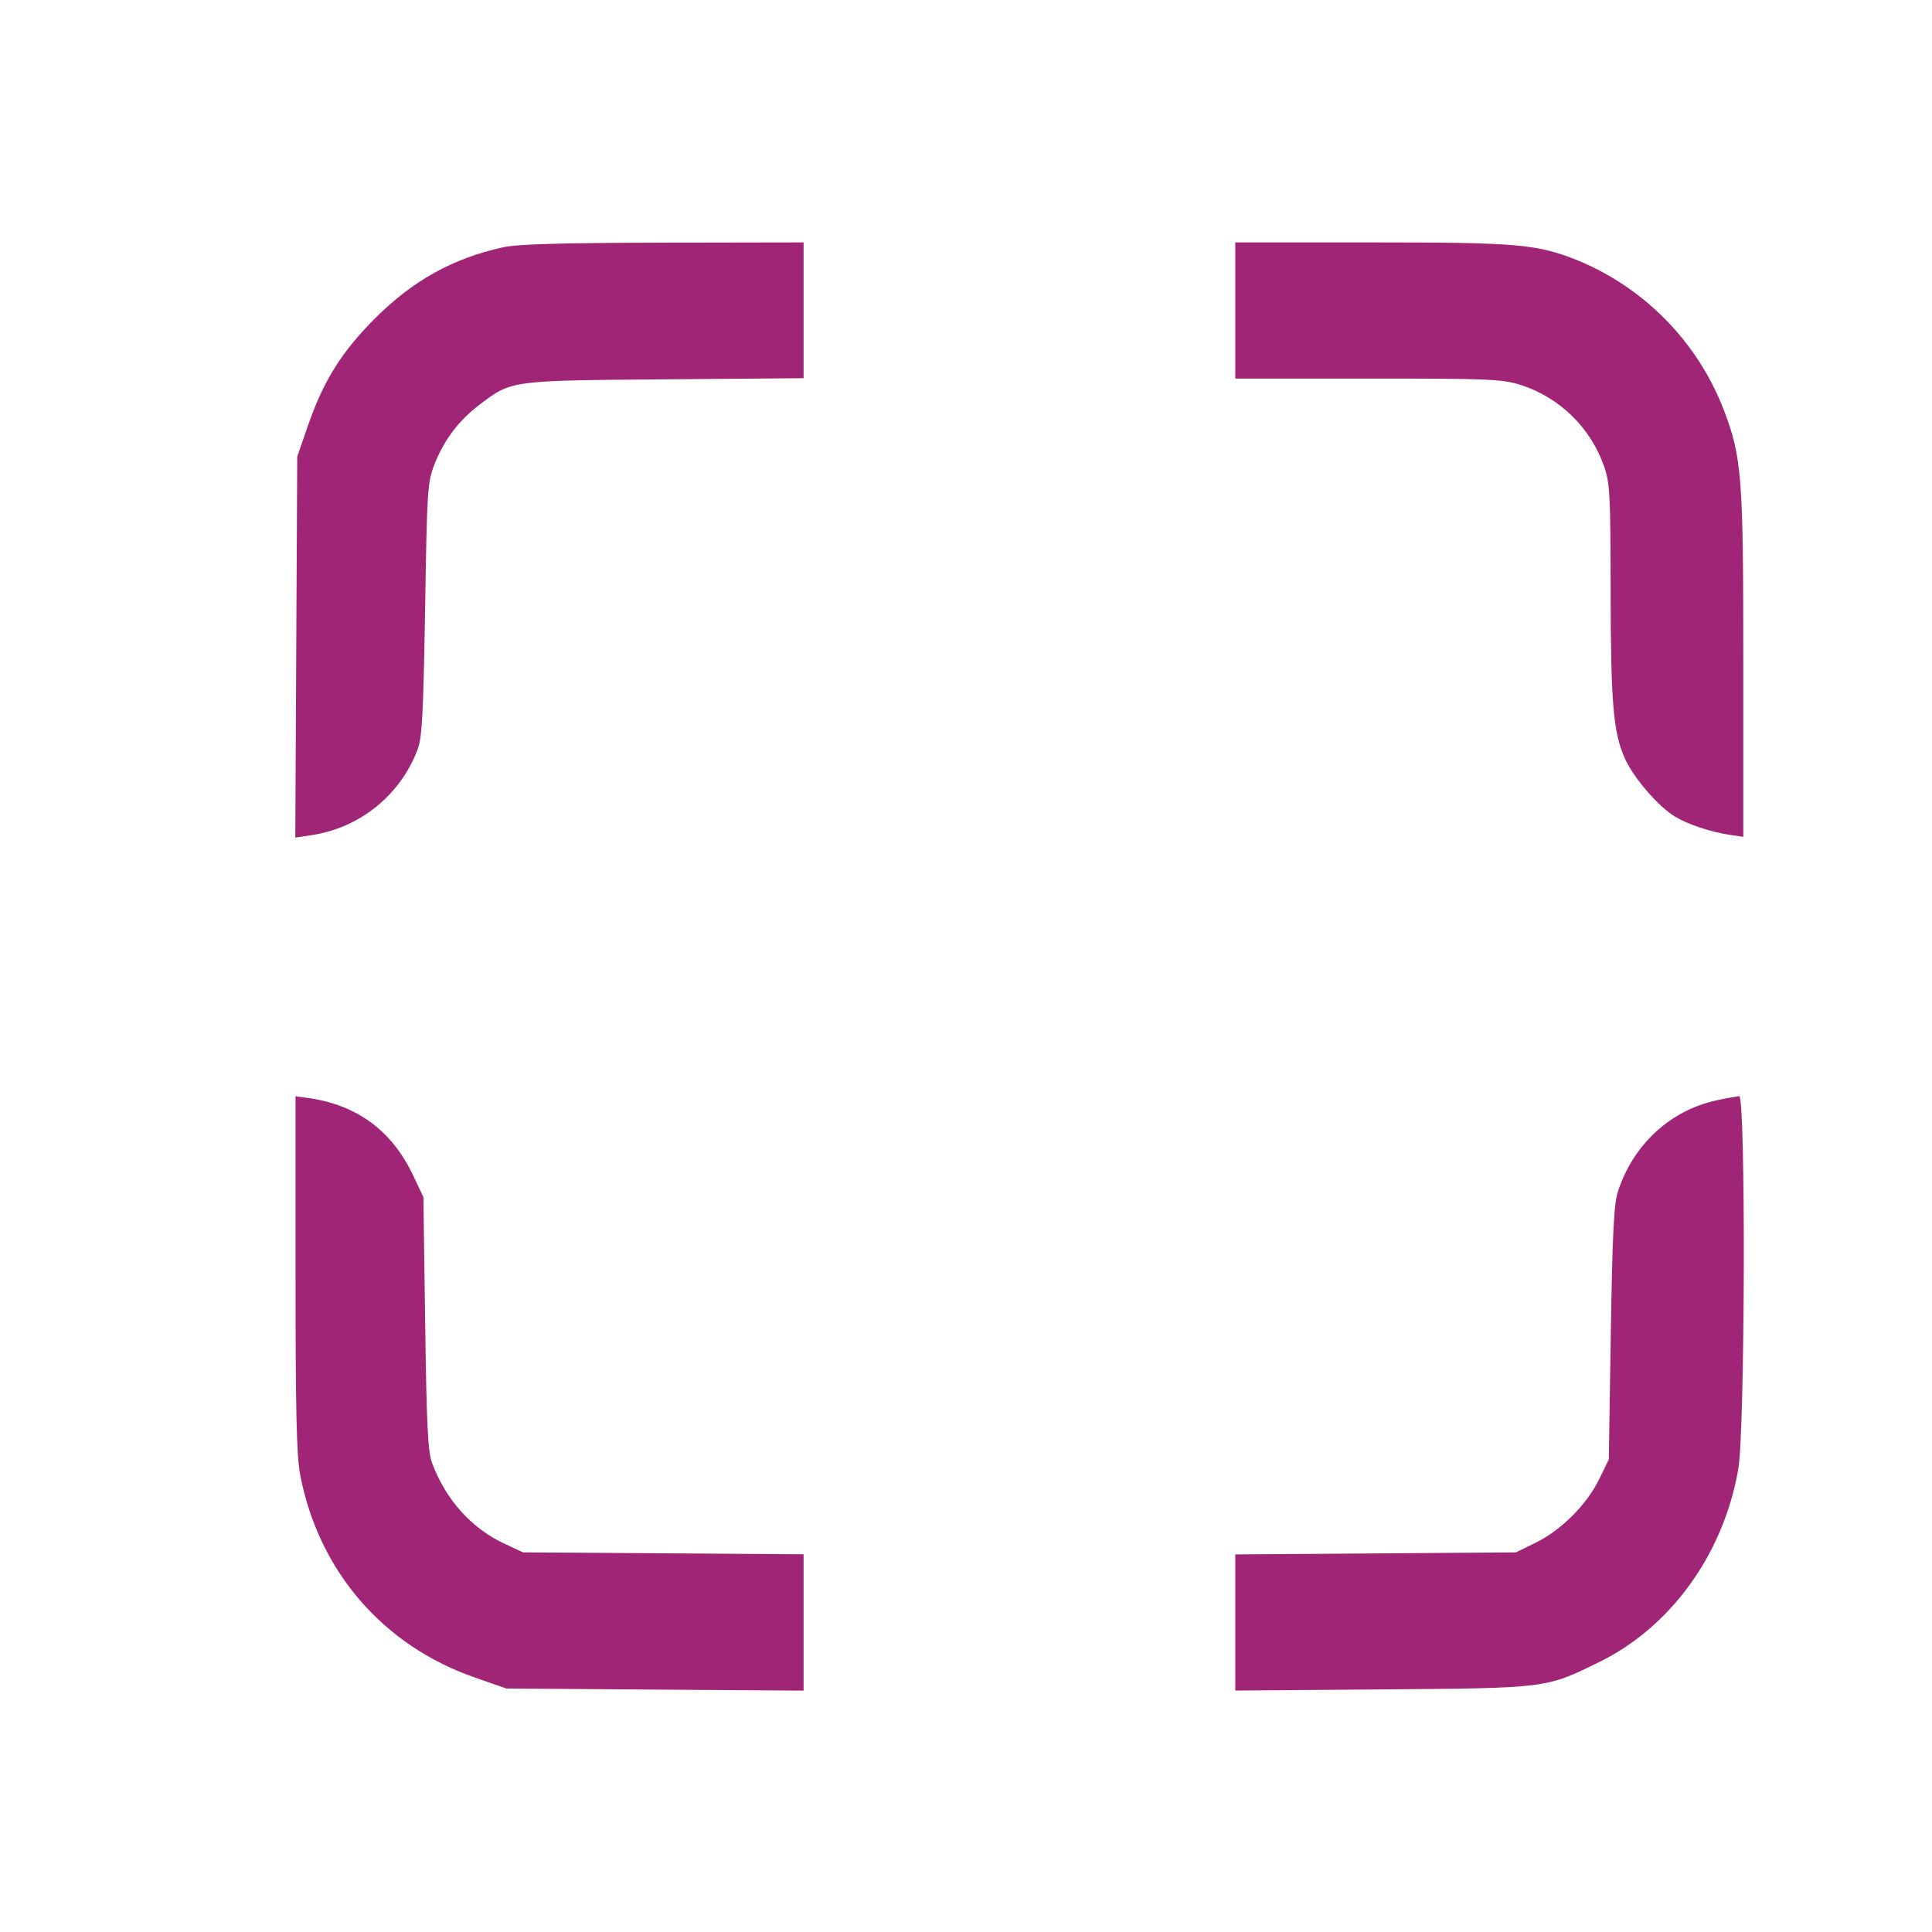
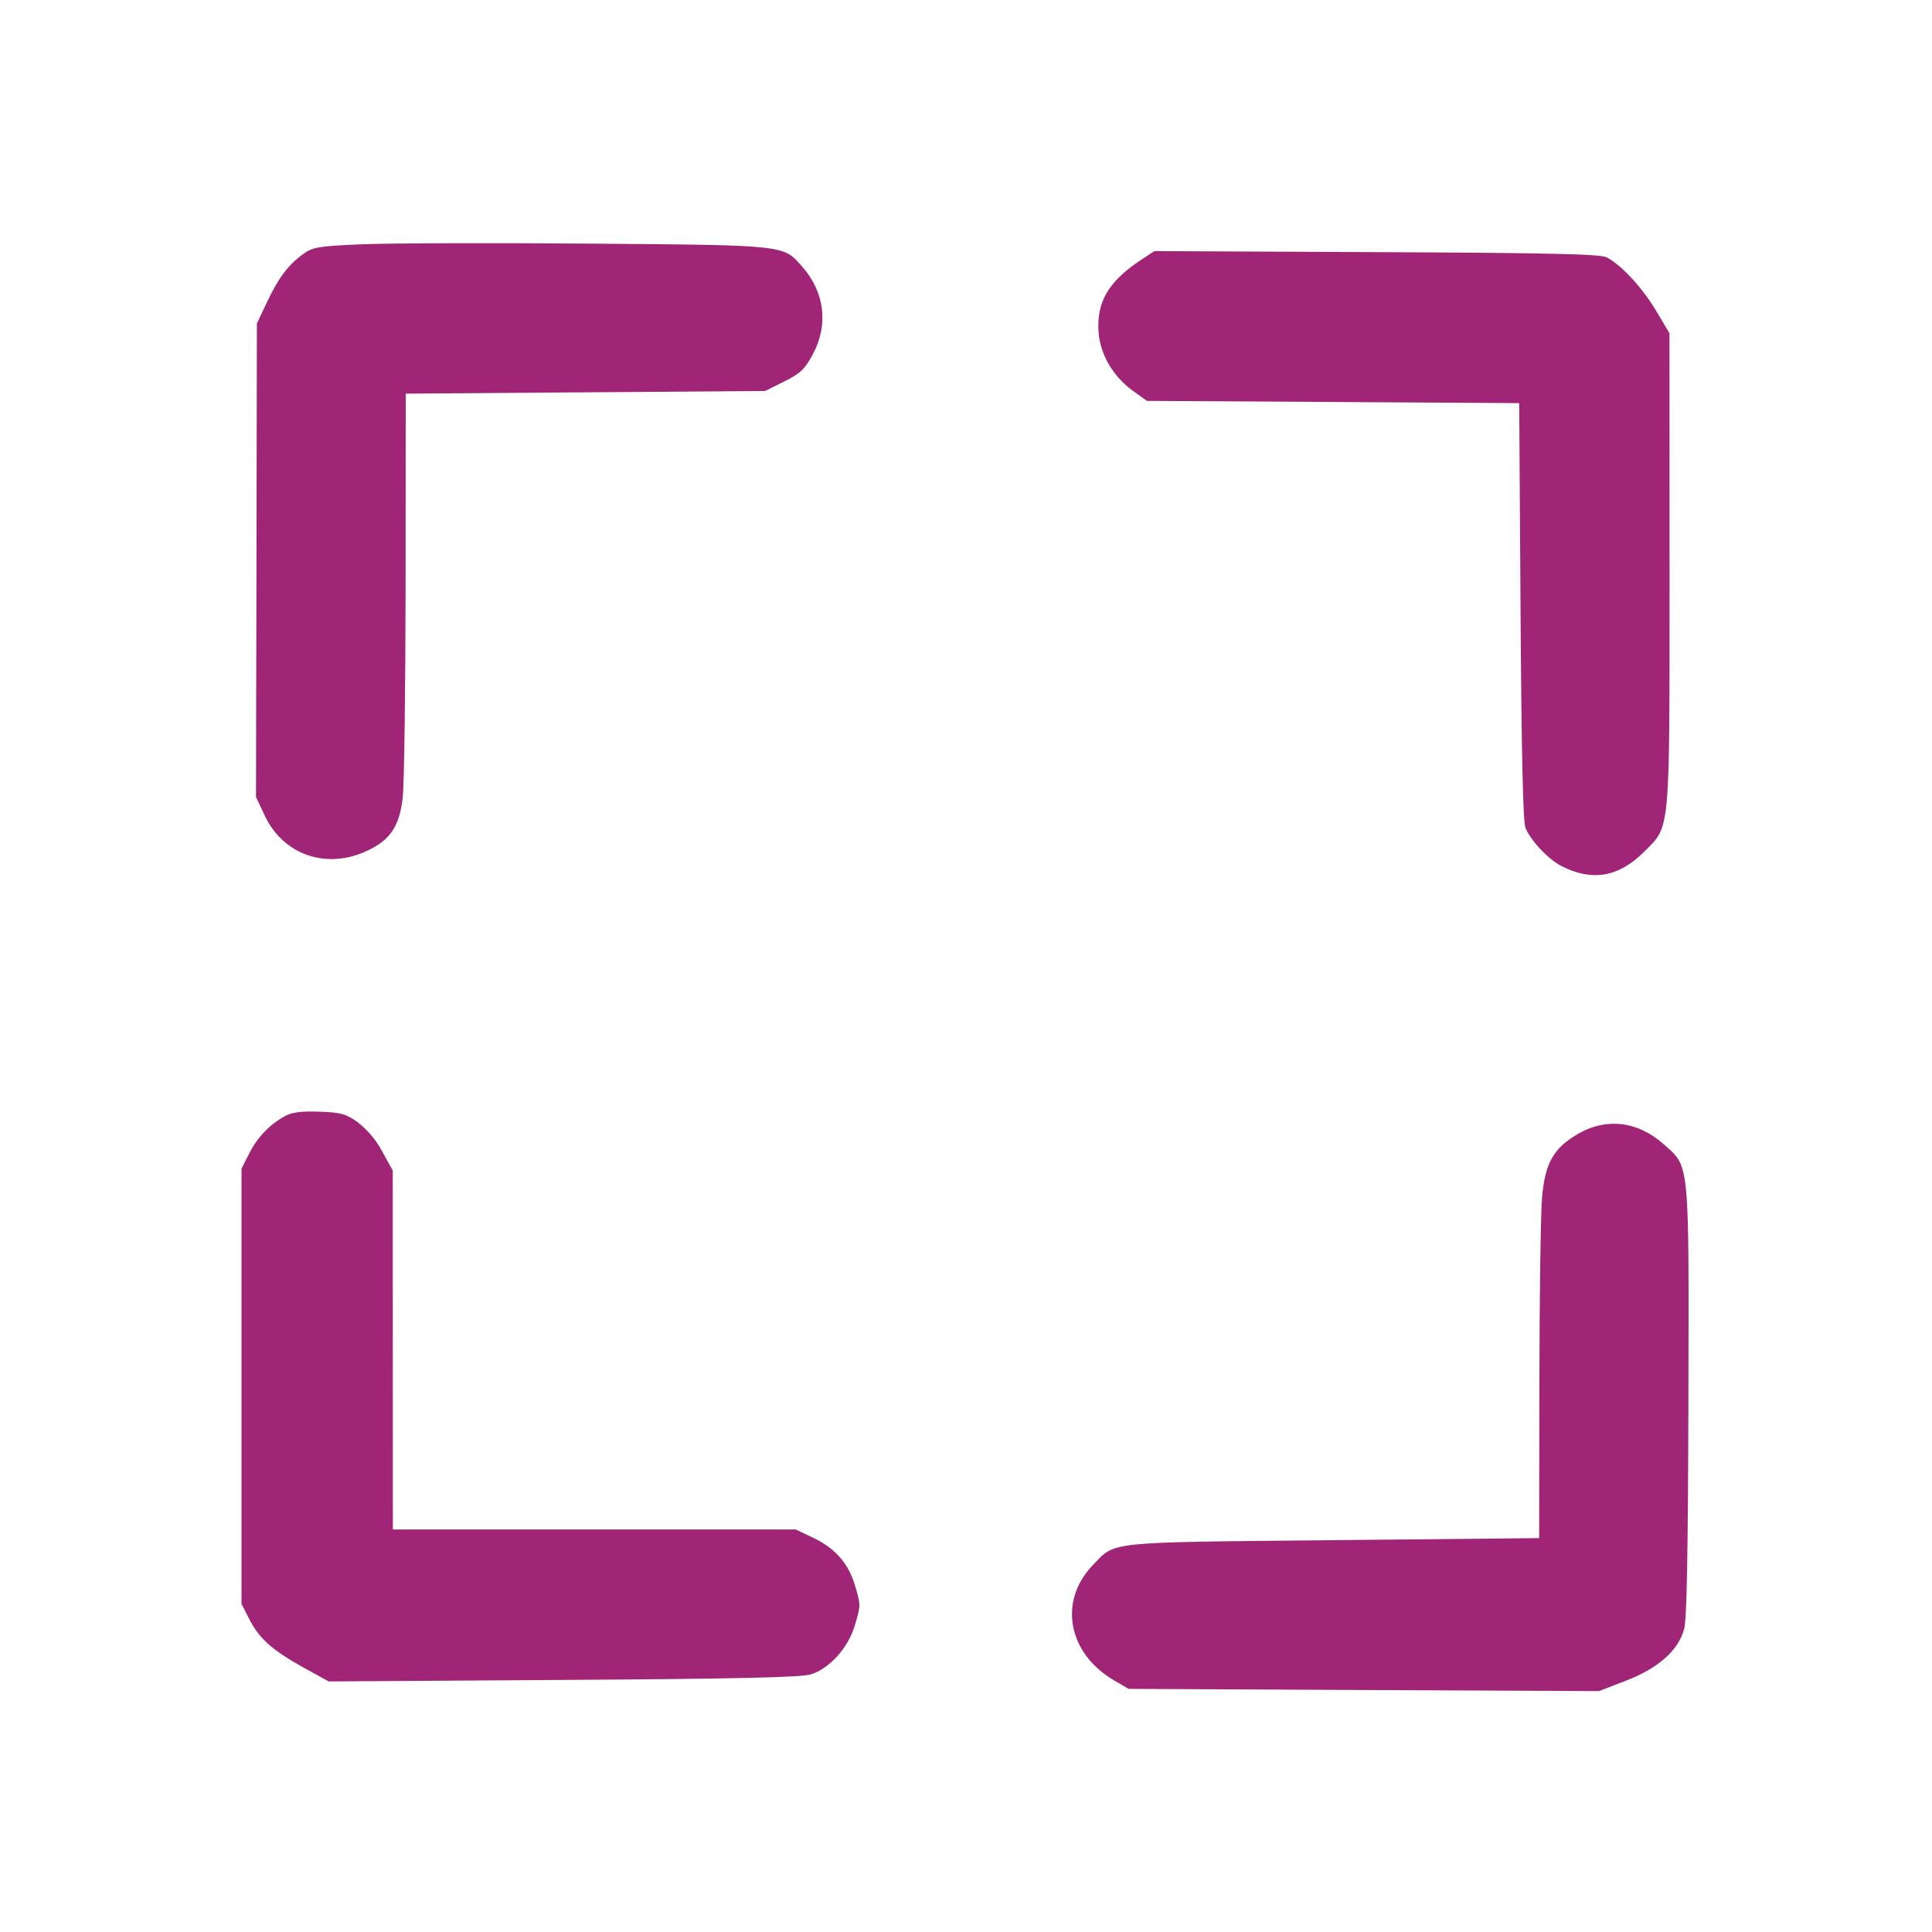
- <svg xmlns="http://www.w3.org/2000/svg" width="32" height="32">
-   <path d="M8.332 4.096c-.832.183-1.493.55-2.122 1.179-.551.551-.85 1.029-1.106 1.765l-.181.523-.016 3.155-.016 3.155.261-.039a2.23 2.23 0 0 0 1.766-1.424c.073-.189.094-.585.123-2.318.032-2 .039-2.103.158-2.408.158-.401.403-.724.751-.987.526-.397.502-.394 3.064-.414l2.296-.019V4.015l-2.324.004c-1.705.004-2.411.024-2.654.077M20.46 5.143V6.27h2.194c2.034 0 2.22.008 2.544.109a2.168 2.168 0 0 1 1.37 1.344c.097.276.107.465.109 2.024.002 1.907.043 2.394.241 2.826.145.318.55.785.824.952.208.127.586.253.899.301l.234.035v-2.853c0-3.152-.023-3.437-.336-4.251a4.39 4.39 0 0 0-2.399-2.441c-.681-.273-.995-.301-3.423-.301H20.46v1.128M4.895 21.091c0 2.296.017 3.022.077 3.338.306 1.592 1.37 2.826 2.893 3.356l.522.182 2.462.018 2.461.017v-2.258l-2.324-.016-2.324-.016-.312-.146c-.542-.254-.965-.725-1.192-1.33-.071-.187-.092-.608-.116-2.318l-.029-2.09-.173-.365c-.35-.738-.931-1.165-1.739-1.277l-.206-.029v2.934m23.54-2.867c-.769.166-1.383.732-1.636 1.508-.068.208-.092.682-.119 2.35l-.033 2.09-.161.331c-.206.42-.627.841-1.048 1.048l-.33.161-2.324.017-2.324.017v2.255l2.434-.019c2.742-.022 2.707-.018 3.596-.454 1.186-.582 2.057-1.789 2.301-3.193.113-.644.126-6.188.015-6.18a4.893 4.893 0 0 0-.371.069" fill="#A12577" fill-rule="evenodd" />
+ <svg xmlns="http://www.w3.org/2000/svg" viewBox="0 0 32 32" xml:space="preserve">
+   <path d="M6 4.046c-.714.03-.818.047-.969.155-.252.179-.416.396-.606.797l-.17.36-.007 3.921L4.24 13.2l.142.303c.312.665 1.037.91 1.718.58.369-.178.516-.403.57-.869.025-.213.046-1.806.048-3.541L6.72 6.52l2.977-.022 2.976-.022.317-.158c.268-.134.34-.202.472-.448.264-.492.199-1.028-.176-1.455-.316-.36-.258-.354-3.534-.38C8.128 4.022 6.44 4.027 6 4.046m12.907.253c-.55.362-.752.708-.71 1.217.031.364.244.725.568.957l.232.167 3.083.018 3.083.019.022 3.448c.016 2.361.041 3.493.082 3.589.09.214.38.521.597.631.507.259.947.183 1.366-.235.441-.442.423-.244.423-4.697l-.001-3.893-.222-.373c-.225-.379-.575-.758-.817-.884-.105-.055-.912-.074-3.813-.087l-3.68-.017-.213.14M4.72 18.486a1.43 1.43 0 0 0-.592.619L4 19.356v7.208l.13.256c.162.319.383.516.906.805l.409.225 3.878-.025c2.867-.018 3.936-.042 4.103-.091.305-.09.622-.439.73-.805.103-.345.103-.339.002-.68-.106-.355-.331-.61-.692-.78l-.286-.136H6.507l-.001-2.973-.001-2.973-.177-.32a1.512 1.512 0 0 0-.404-.48c-.197-.139-.279-.162-.635-.174-.299-.011-.452.009-.569.073m21.427.289c-.414.237-.555.484-.605 1.054-.023.256-.043 1.63-.045 3.056l-.004 2.591-3.413.034c-3.808.038-3.598.016-3.984.419-.568.592-.409 1.453.351 1.9l.246.144 3.895.019 3.896.018.446-.172c.538-.207.869-.502.965-.858.044-.161.064-1.28.07-3.778.009-4.032.026-3.867-.419-4.258-.422-.372-.937-.434-1.399-.169" fill="#A12577" fill-rule="evenodd" />
</svg>
